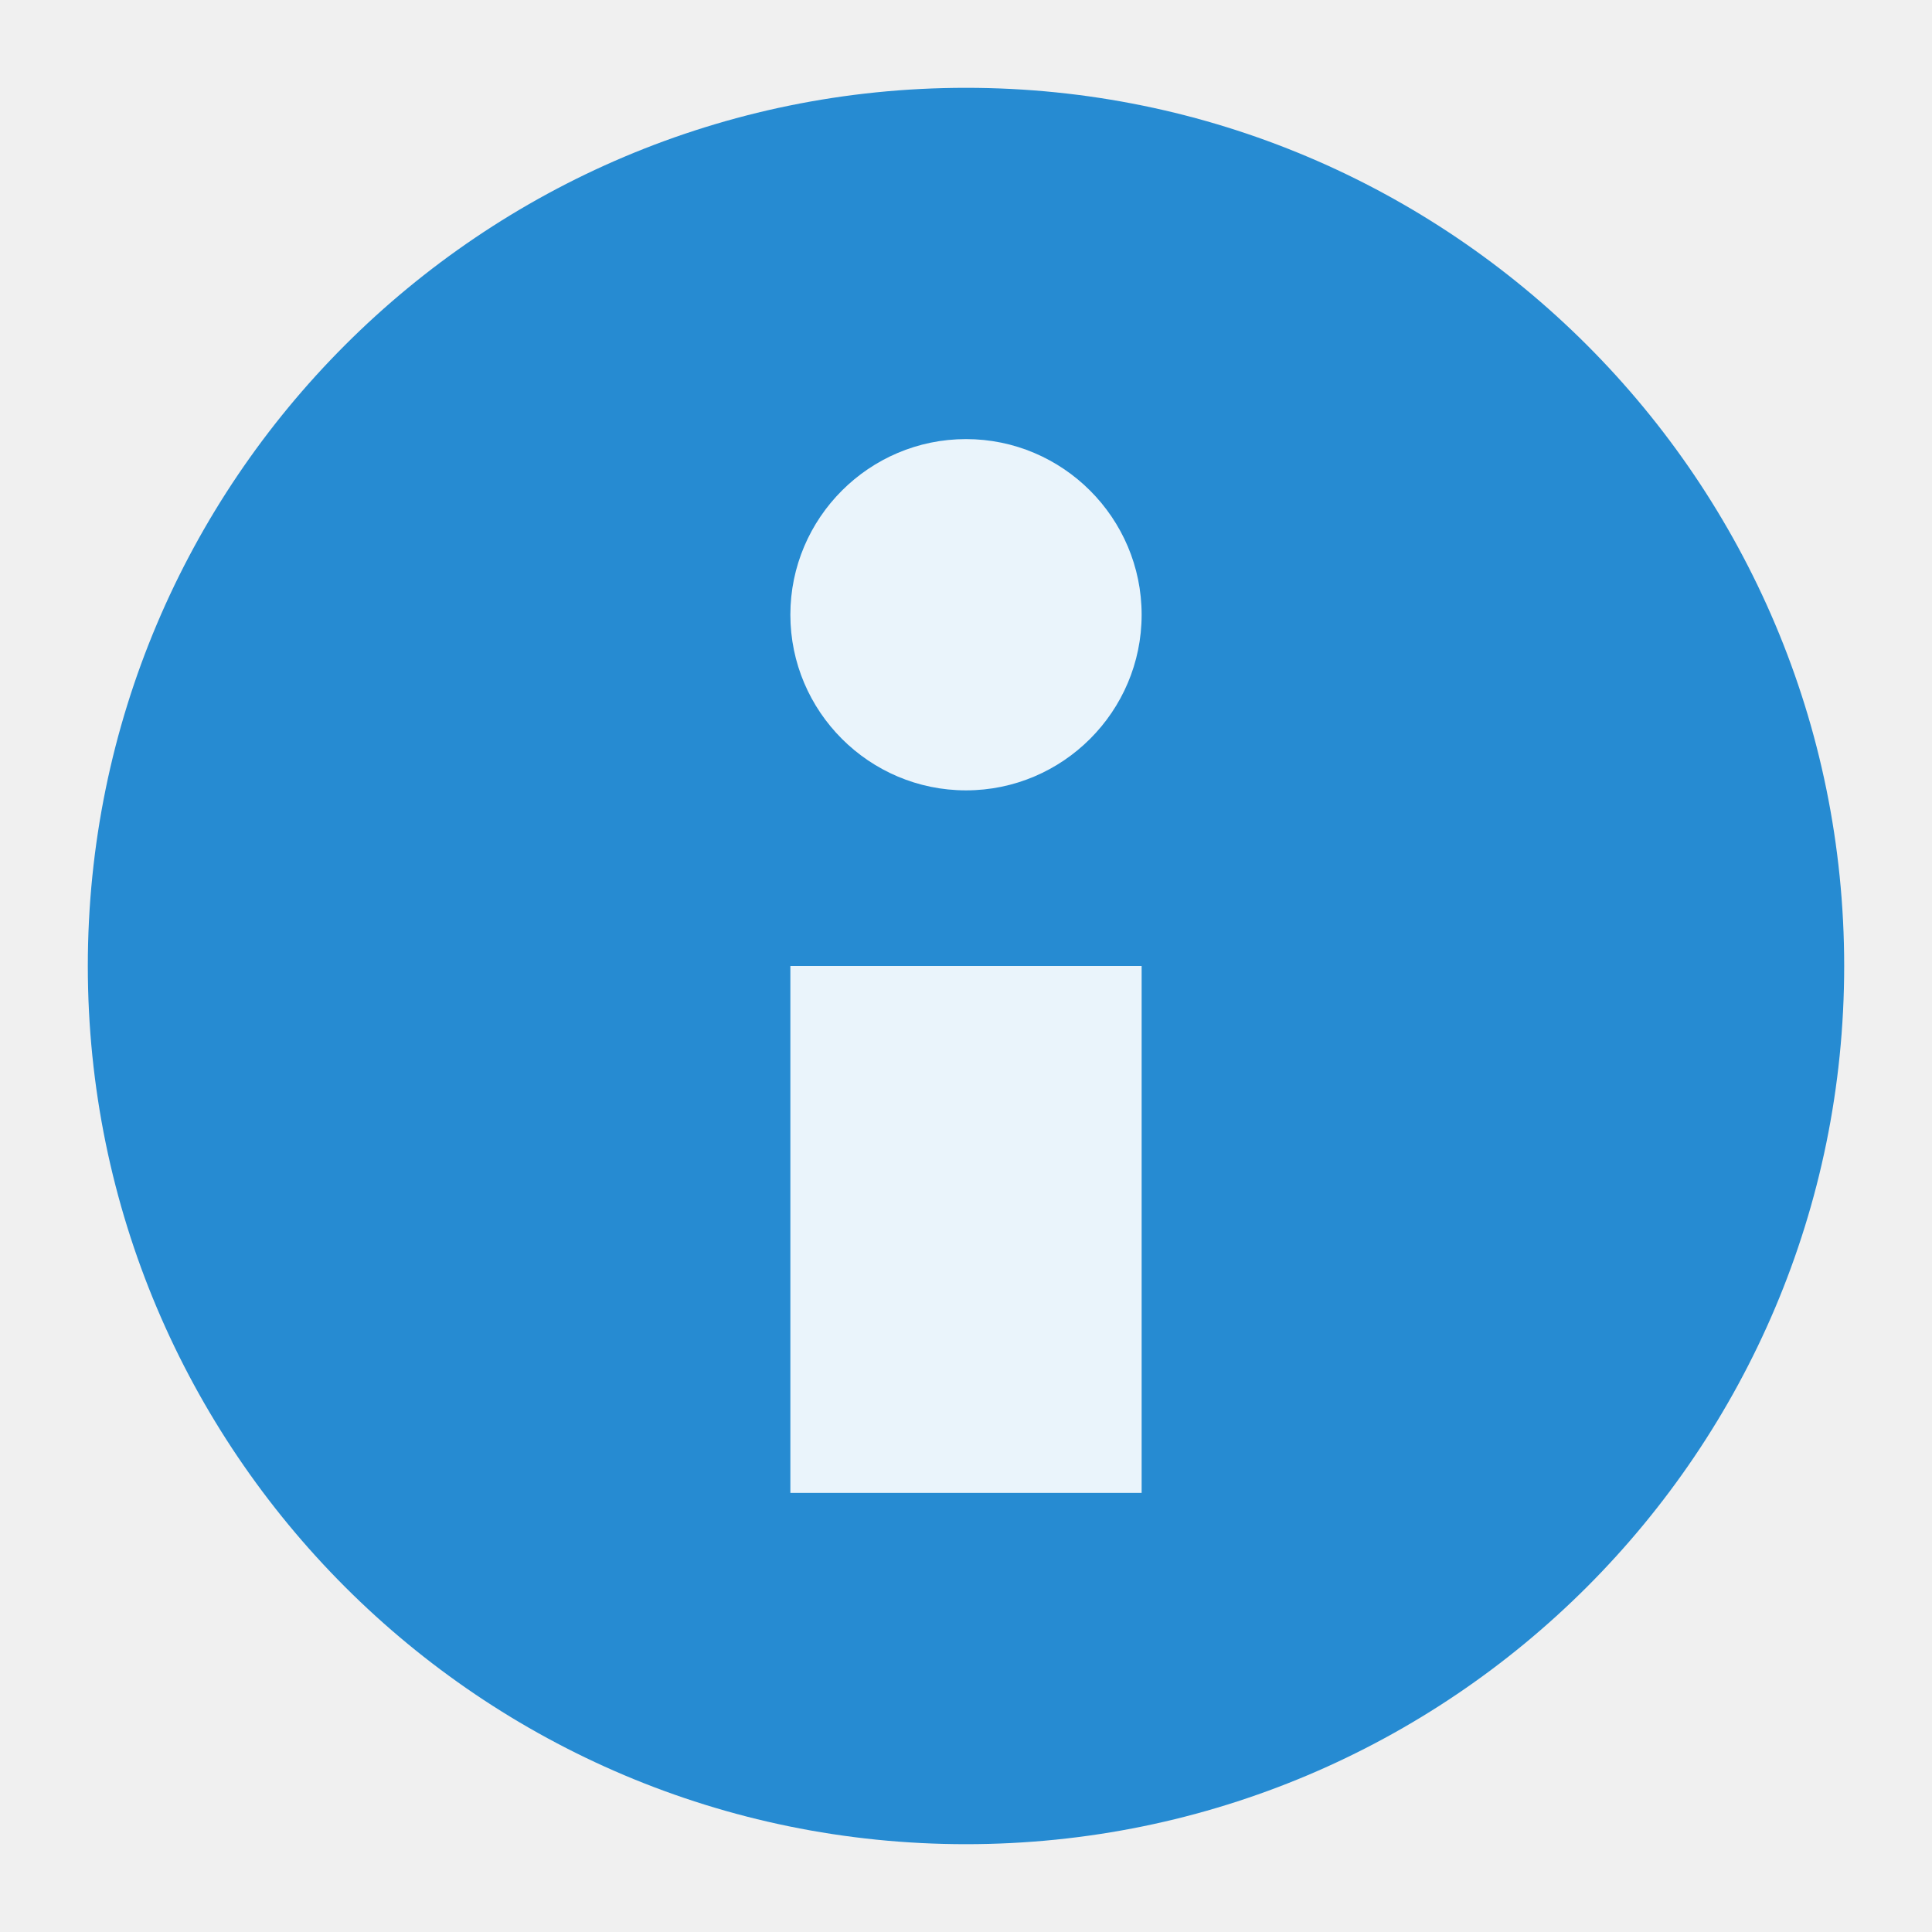
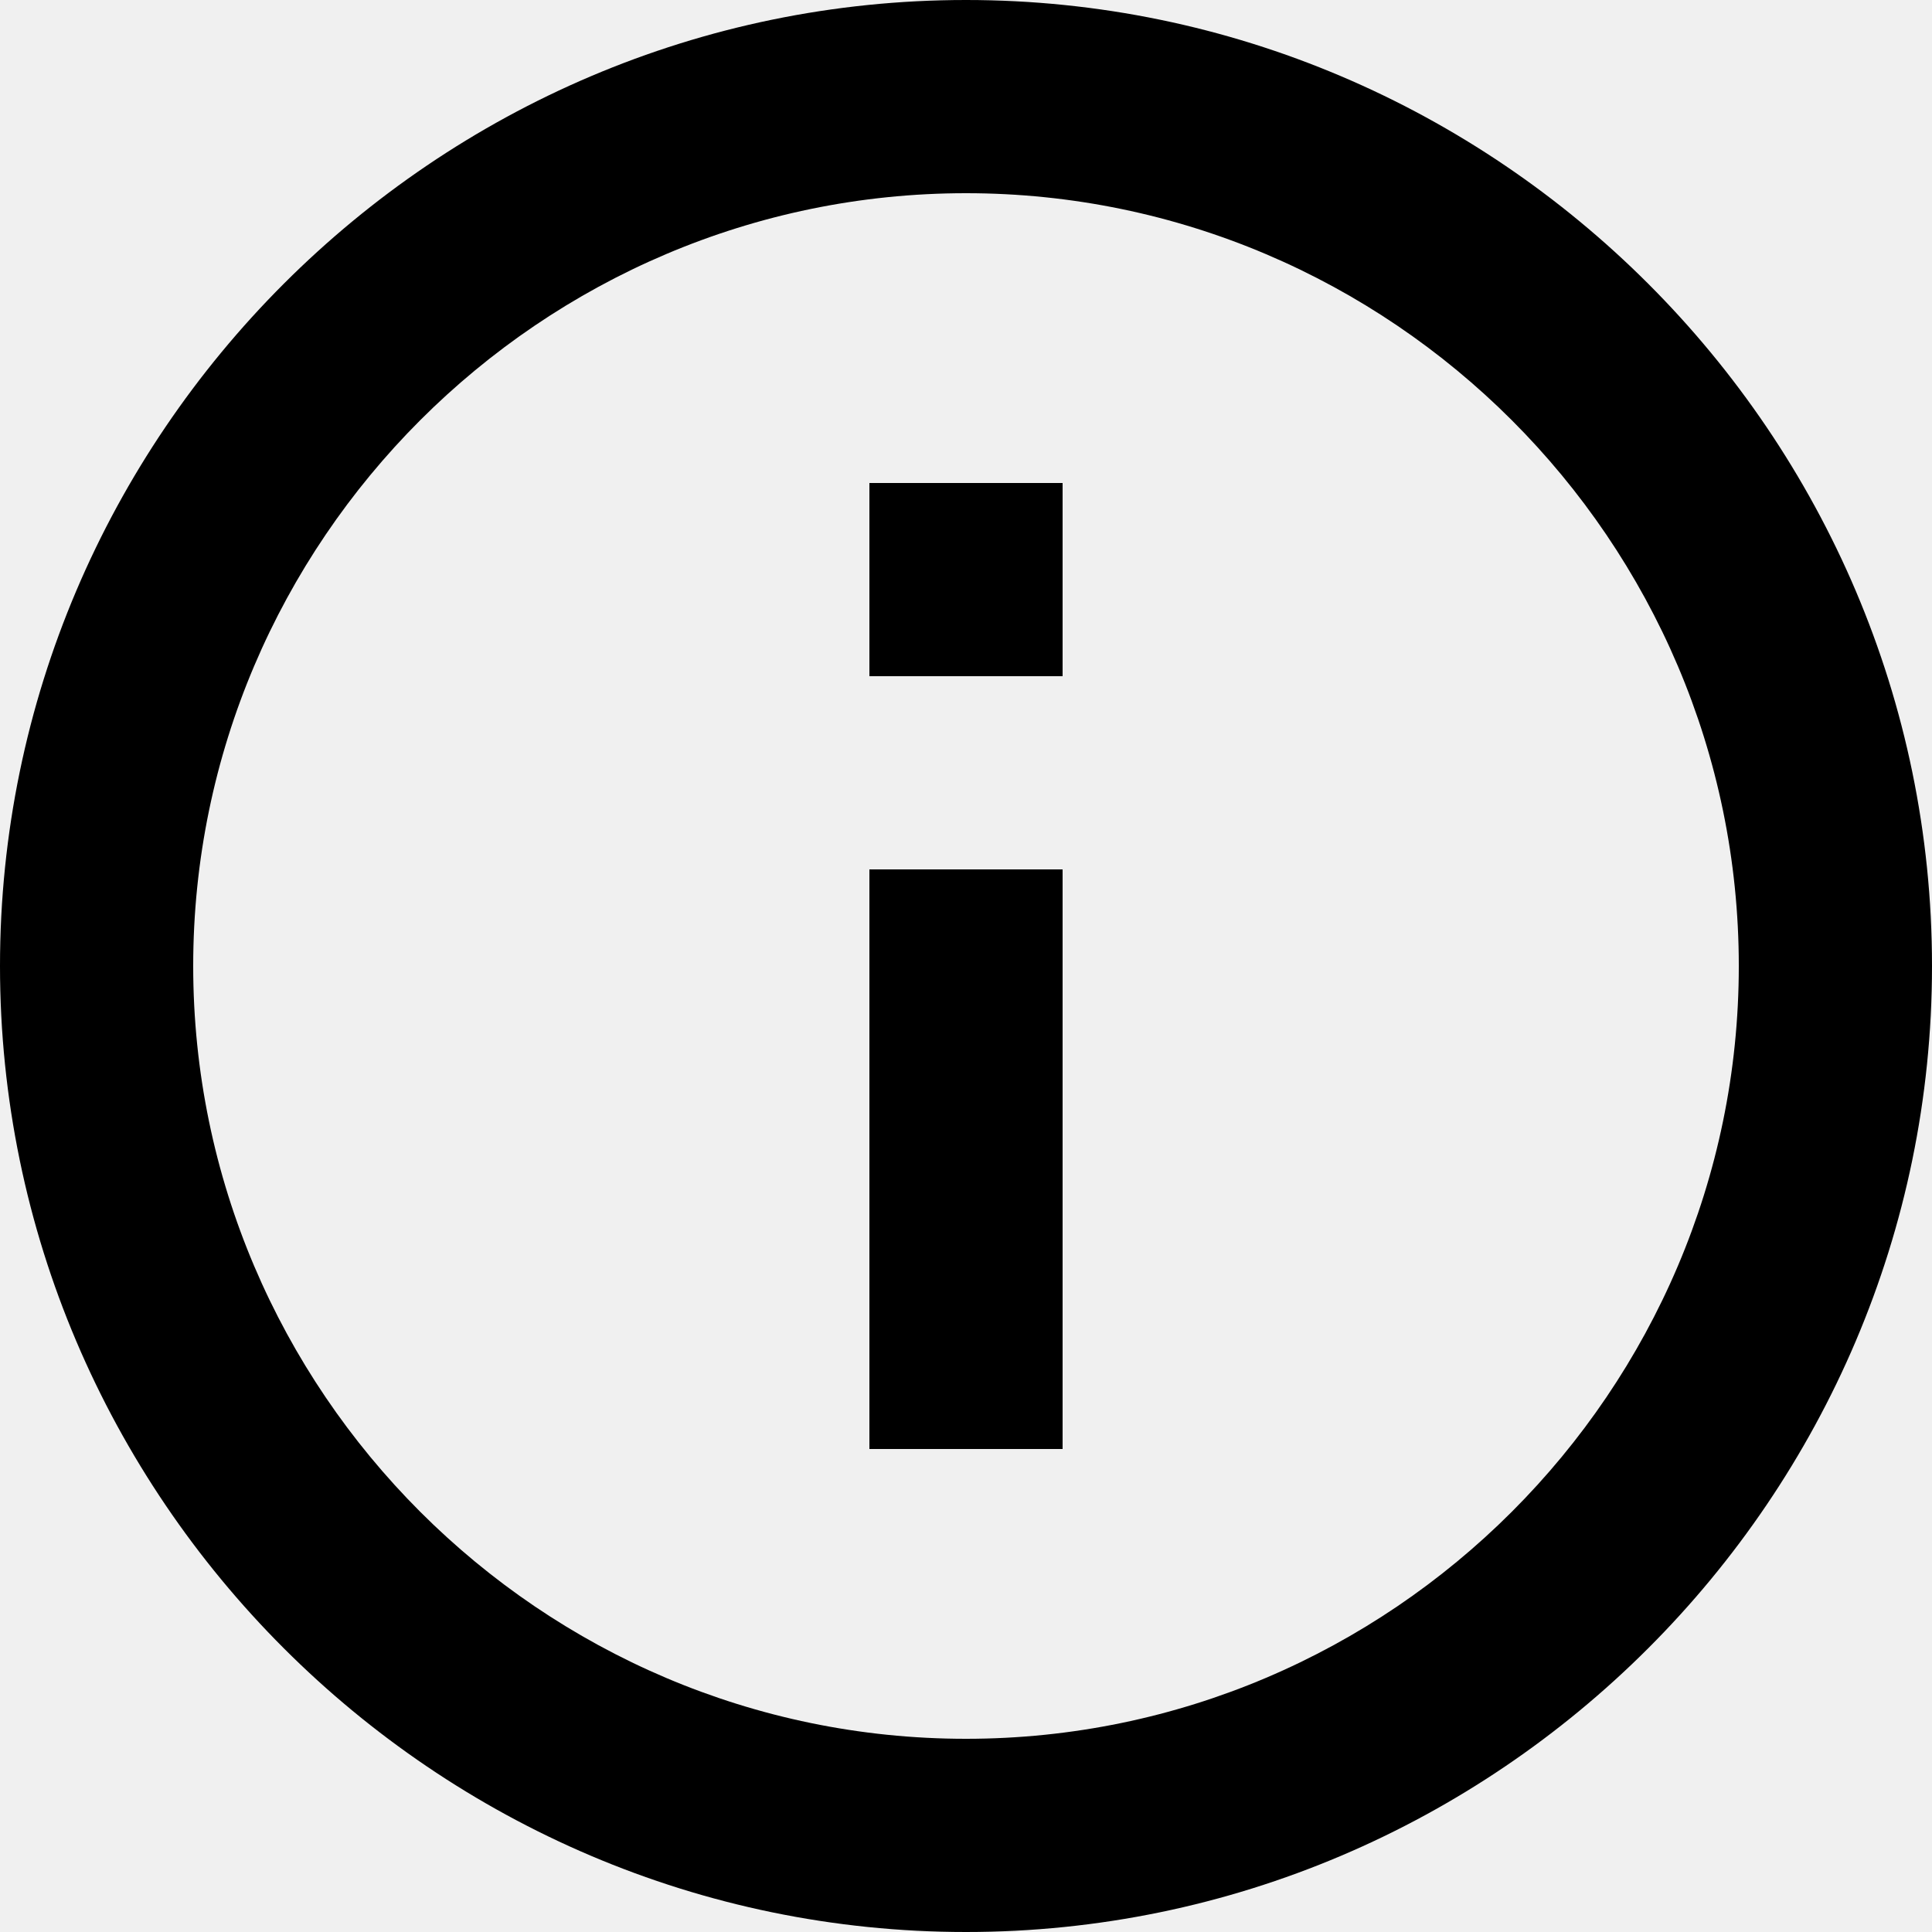
- <svg xmlns="http://www.w3.org/2000/svg" width="22" height="22" viewBox="0 0 22 22">
-   <path style="fill:#268bd2;fill-rule:evenodd" d="M 21,11 C 21,16.522 16.522,21 11,21 5.478,21 1,16.522 1,11 1,5.478 5.478,1 11,1 16.522,1 21,5.478 21,11 z" />
-   <g style="fill:#fff;fill-opacity:.902" transform="translate(0 1)">
-     <path d="m 13,16 -4,0 0,-6 4,0 0,6" />
-     <path style="fill-rule:evenodd" d="M 13,6 C 13,7.102 12.102,8 11,8 9.898,8 9,7.102 9,6 9,4.898 9.898,4 11,4 c 1.102,0 2,0.898 2,2 z" />
+ <svg xmlns="http://www.w3.org/2000/svg" version="1.1" id="Capa_1" x="0px" y="0px" width="510px" height="510px" viewBox="0 0 510 510" style="enable-background:new 0 0 510 510;" xml:space="preserve">
+   <g>
+     <g id="info-outline">
+       <path d="M229.5,382.5h51v-153h-51V382.5z M255,0C114.75,0,0,114.75,0,255s114.75,255,255,255s255-114.75,255-255S395.25,0,255,0z     M255,459c-112.2,0-204-91.8-204-204S142.8,51,255,51s204,91.8,204,204S367.2,459,255,459z M229.5,178.5h51v-51h-51V178.5z" />
+     </g>
  </g>
+   <g>
+ </g>
+   <g>
+ </g>
+   <g>
+ </g>
+   <g>
+ </g>
+   <g>
+ </g>
+   <g>
+ </g>
+   <g>
+ </g>
+   <g>
+ </g>
+   <g>
+ </g>
+   <g>
+ </g>
+   <g>
+ </g>
+   <g>
+ </g>
+   <g>
+ </g>
+   <g>
+ </g>
+   <g>
+ </g>
</svg>
